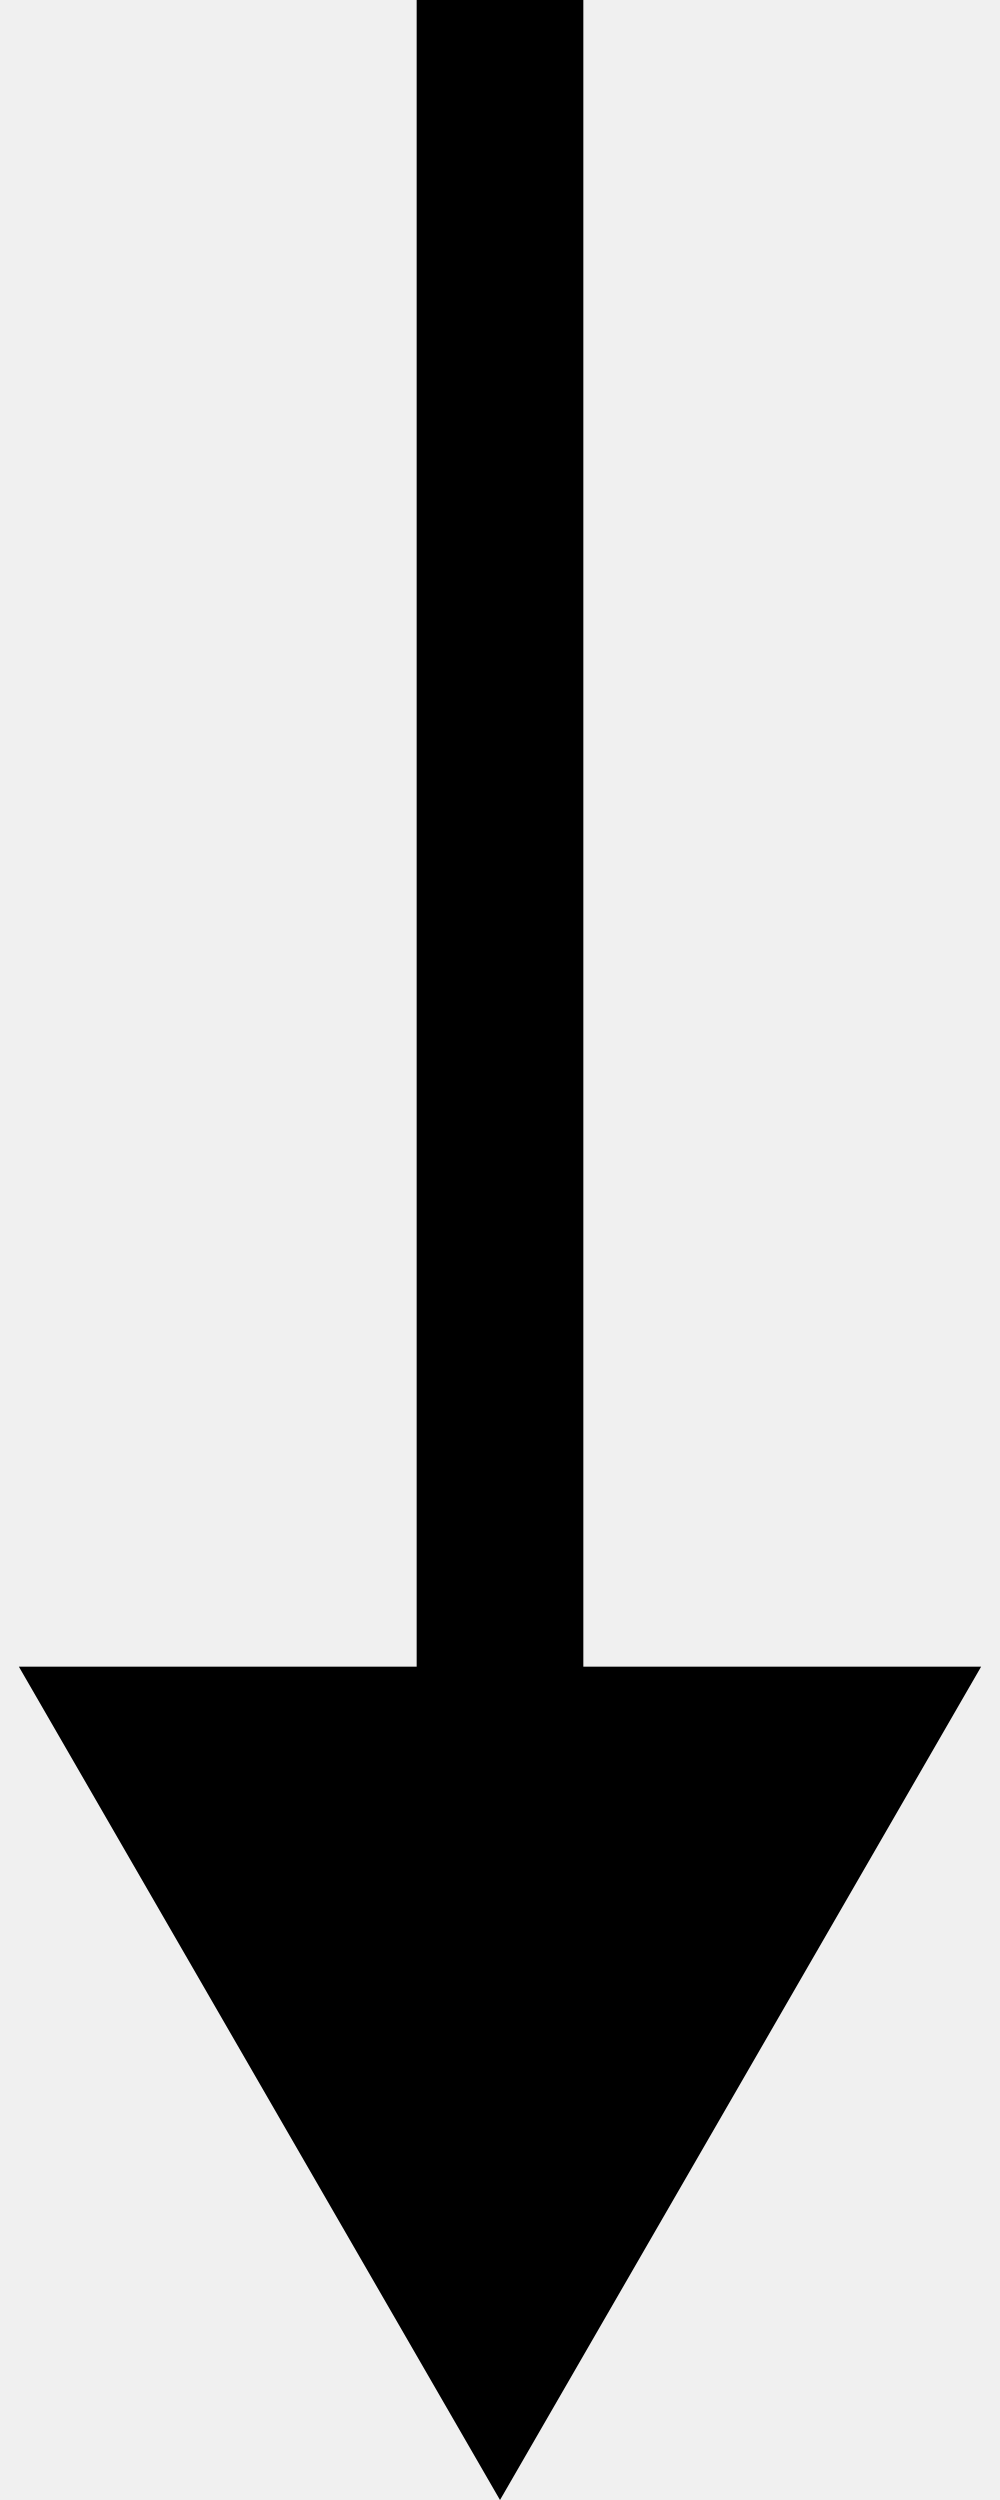
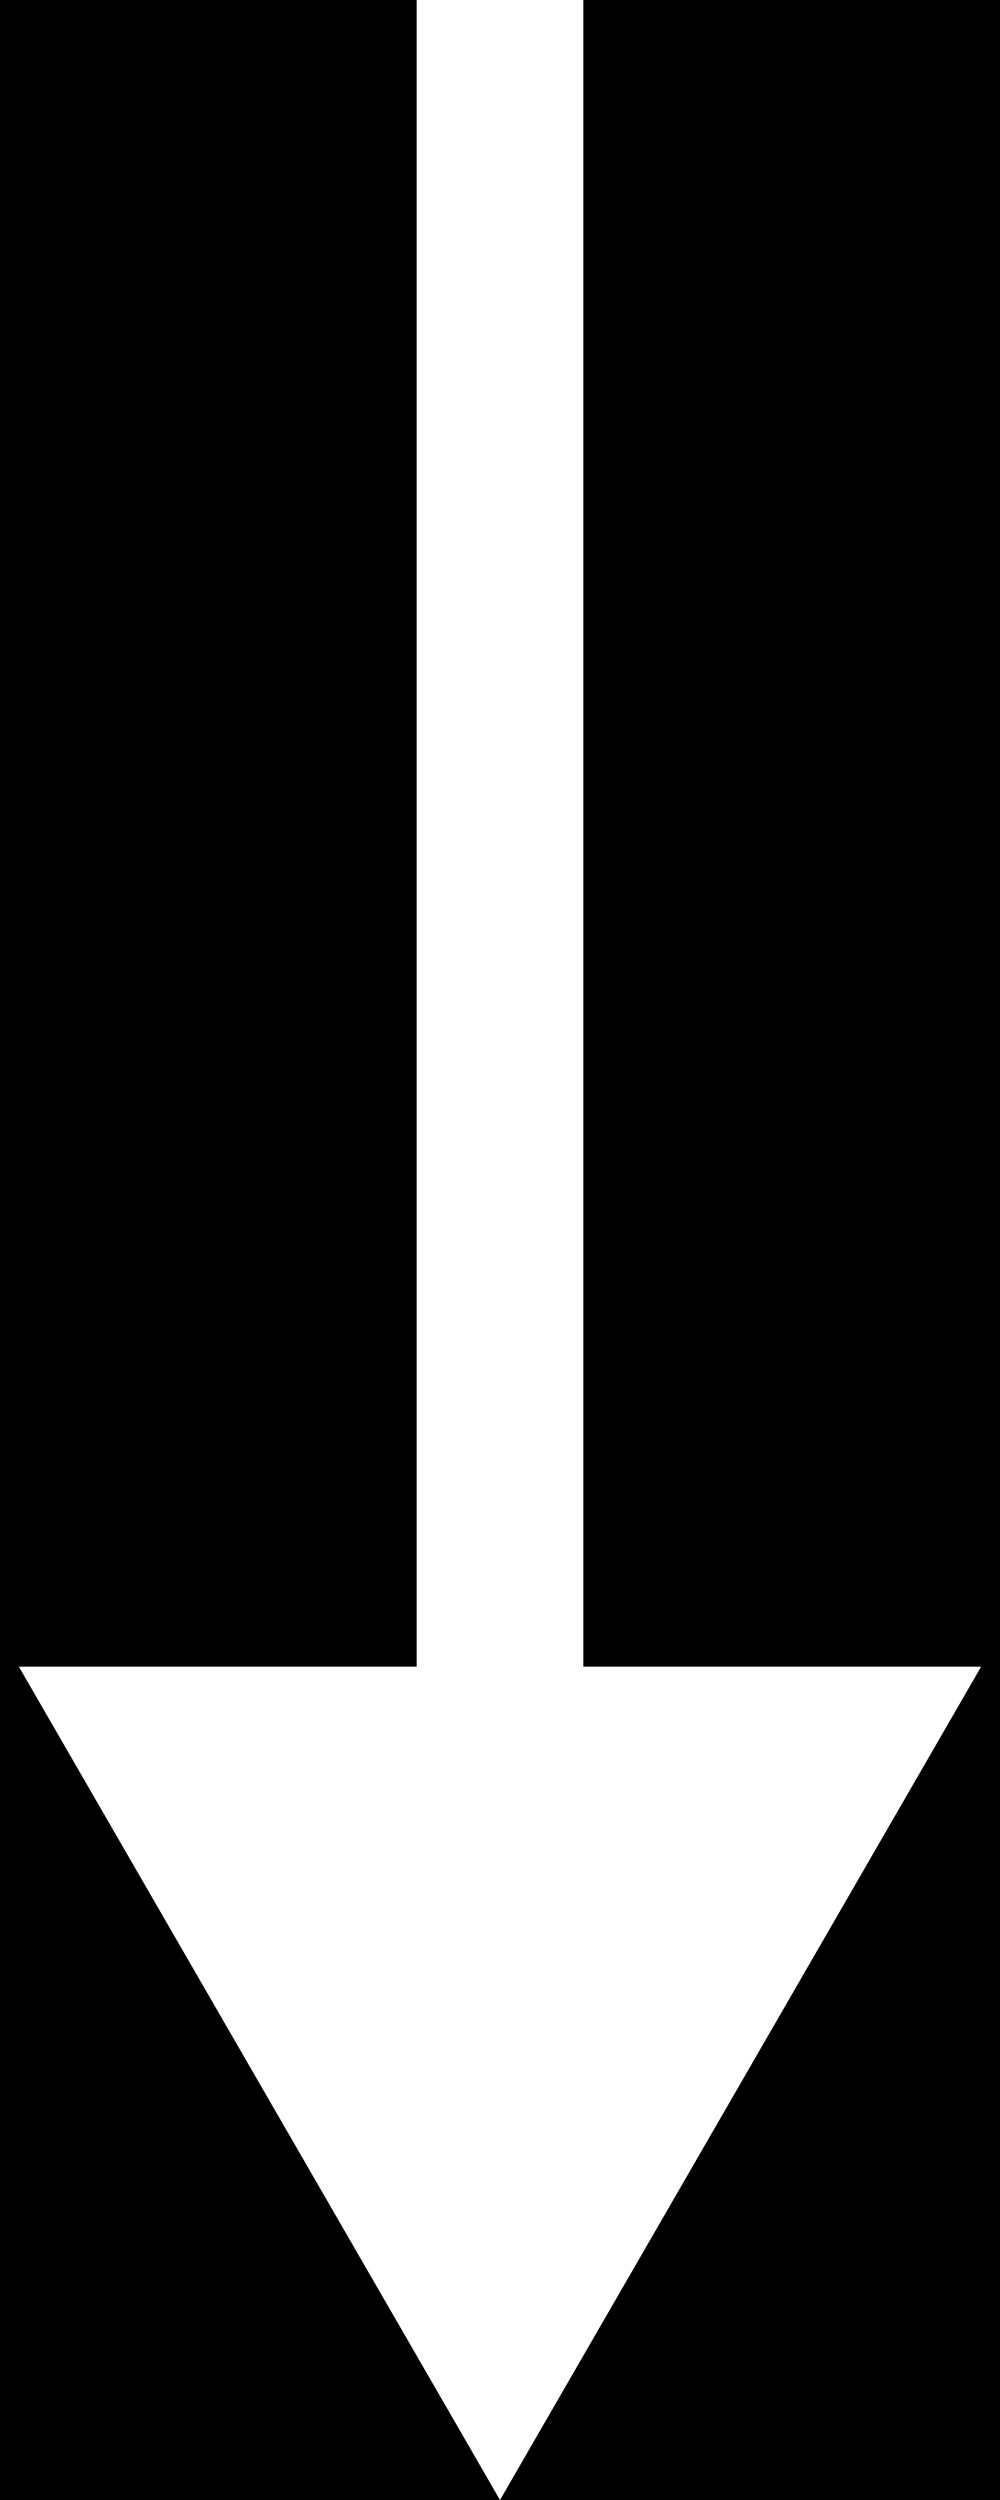
<svg xmlns="http://www.w3.org/2000/svg" width="24" height="60" viewBox="0 0 24 60" fill="none">
-   <path d="M12 60L23.547 40L0.453 40L12 60ZM10 -8.74228e-08L10 42L14 42L14 8.74228e-08L10 -8.74228e-08Z" fill="black" />
+   <g clip-path="url(#clip0_32_2)">
+     <rect width="24" height="60" fill="black" />
+     <path d="M12 60L23.547 40H0.453L12 60ZM10 0V42H14V1.74846e-07L10 0Z" fill="white" />
+   </g>
+   <defs>
+     <clipPath id="clip0_32_2">
+       <rect width="24" height="60" fill="white" />
+     </clipPath>
+   </defs>
</svg>
